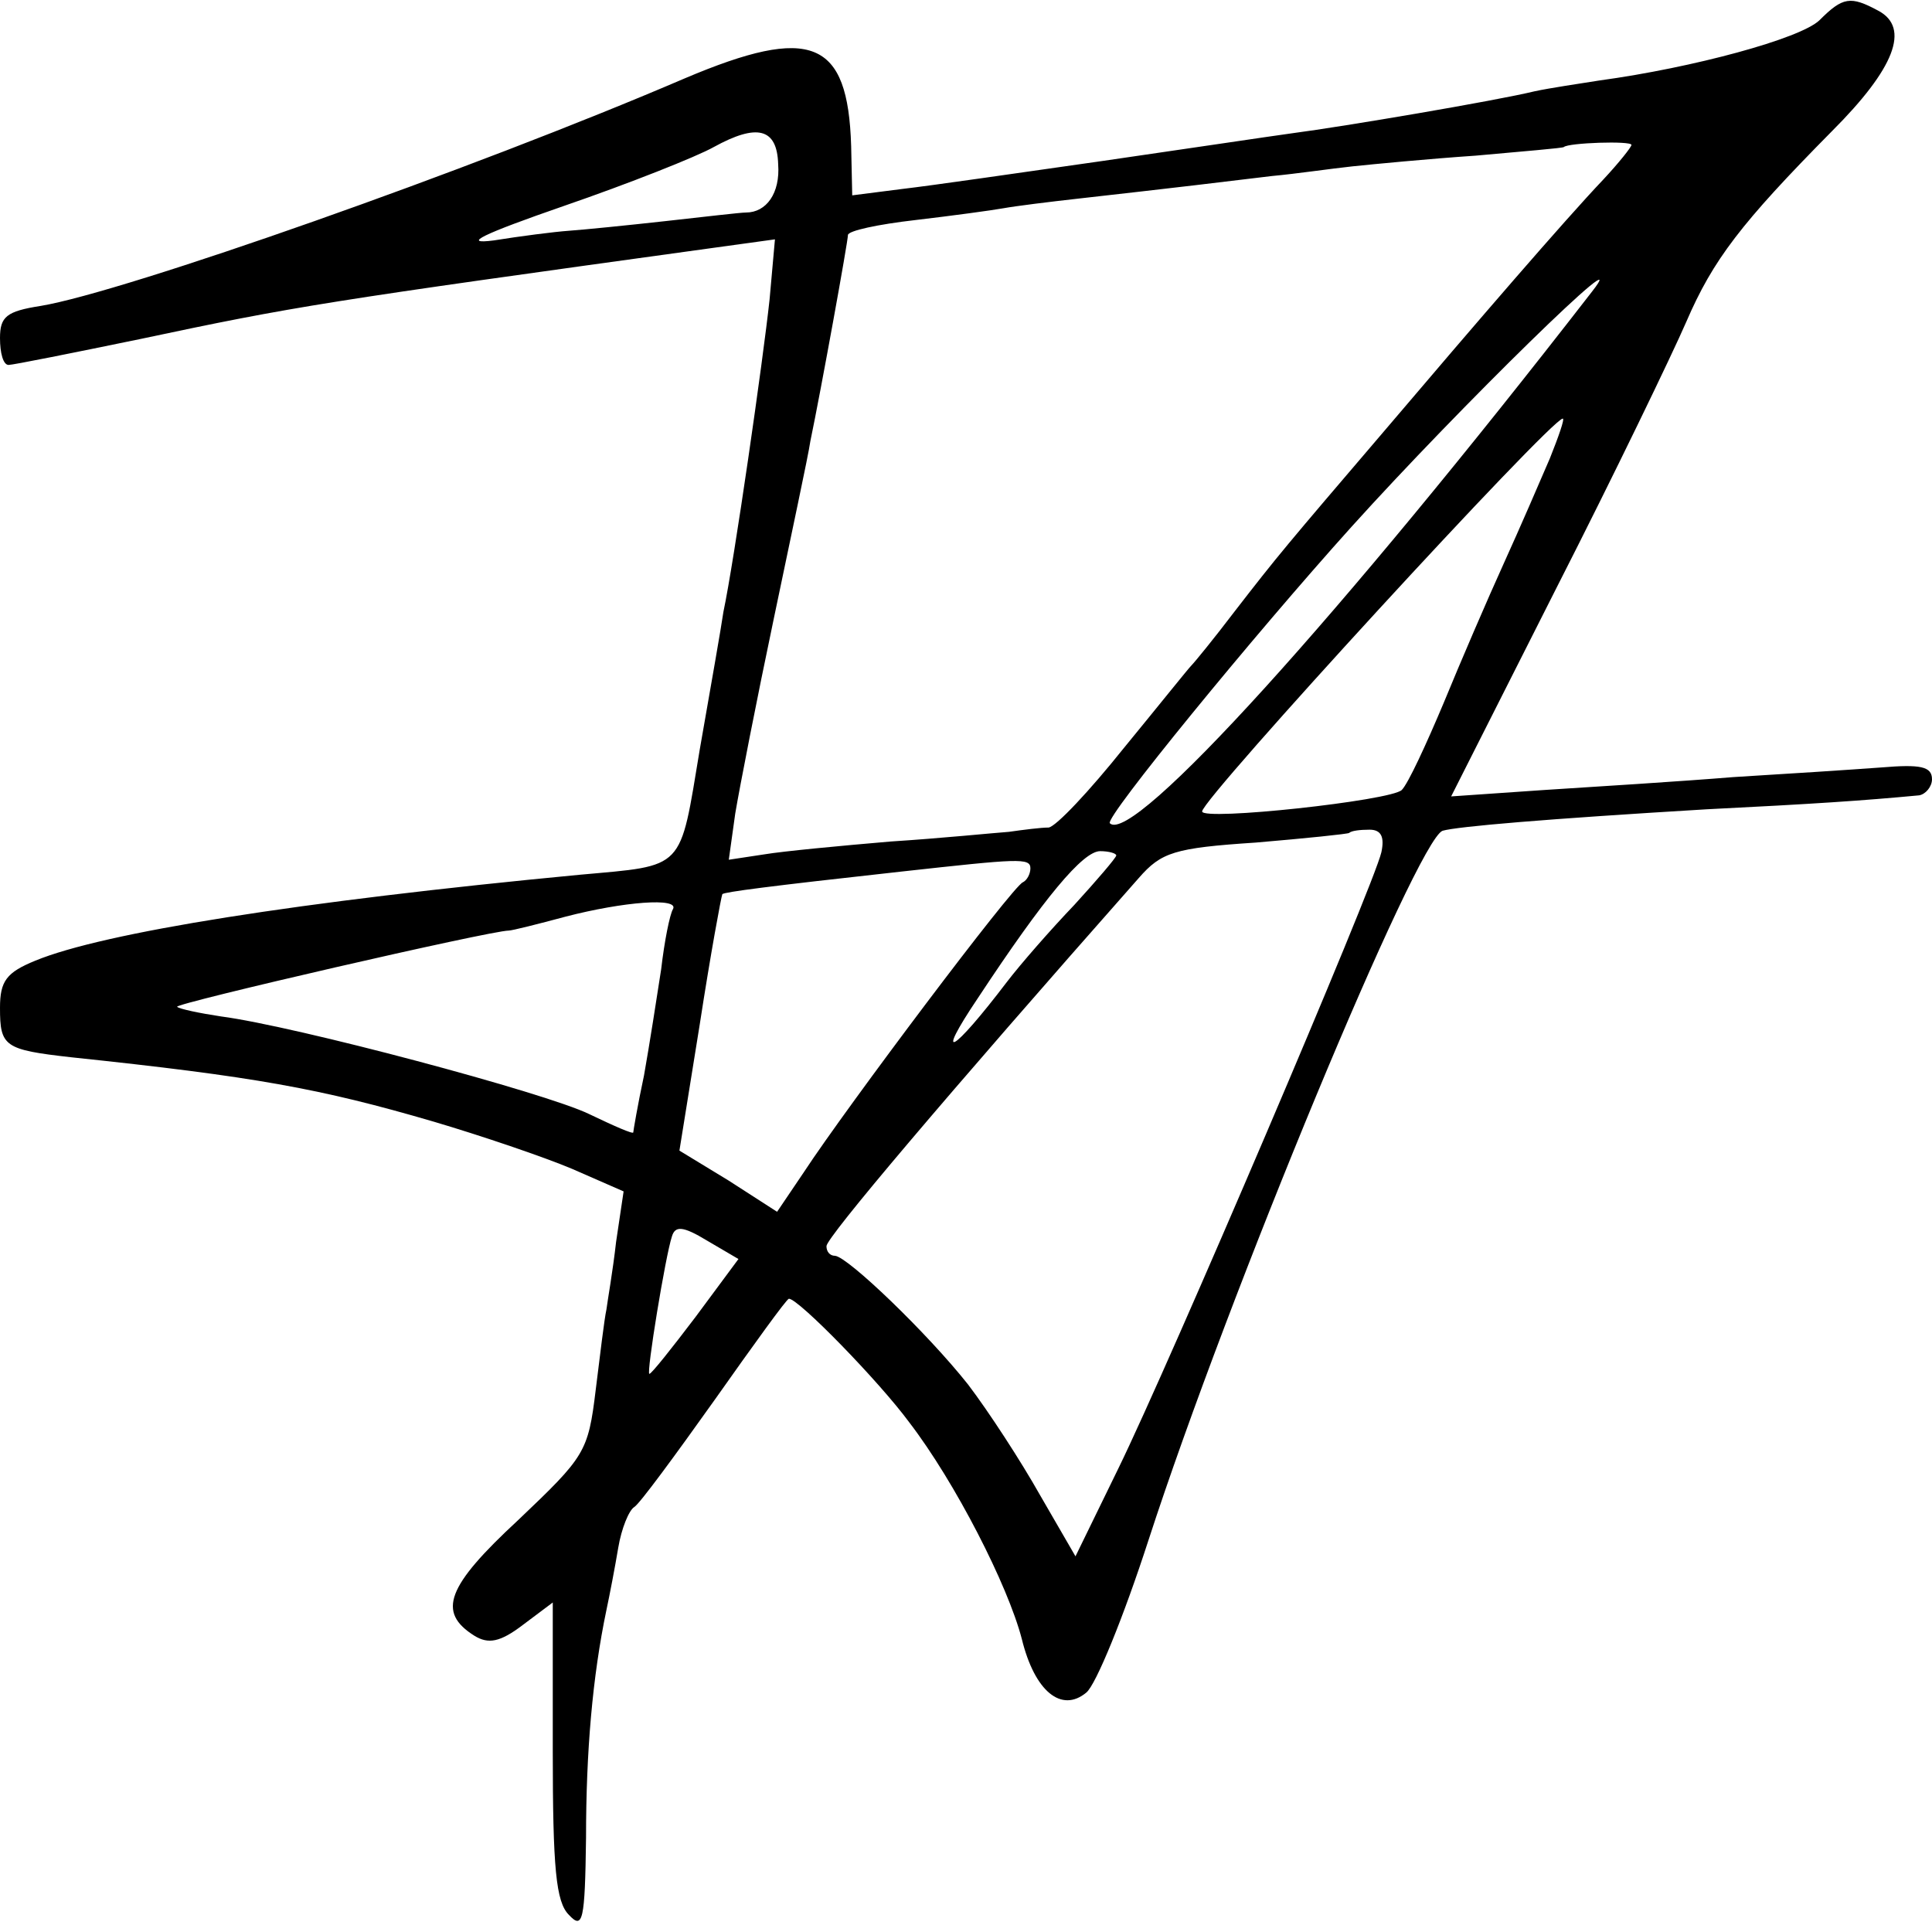
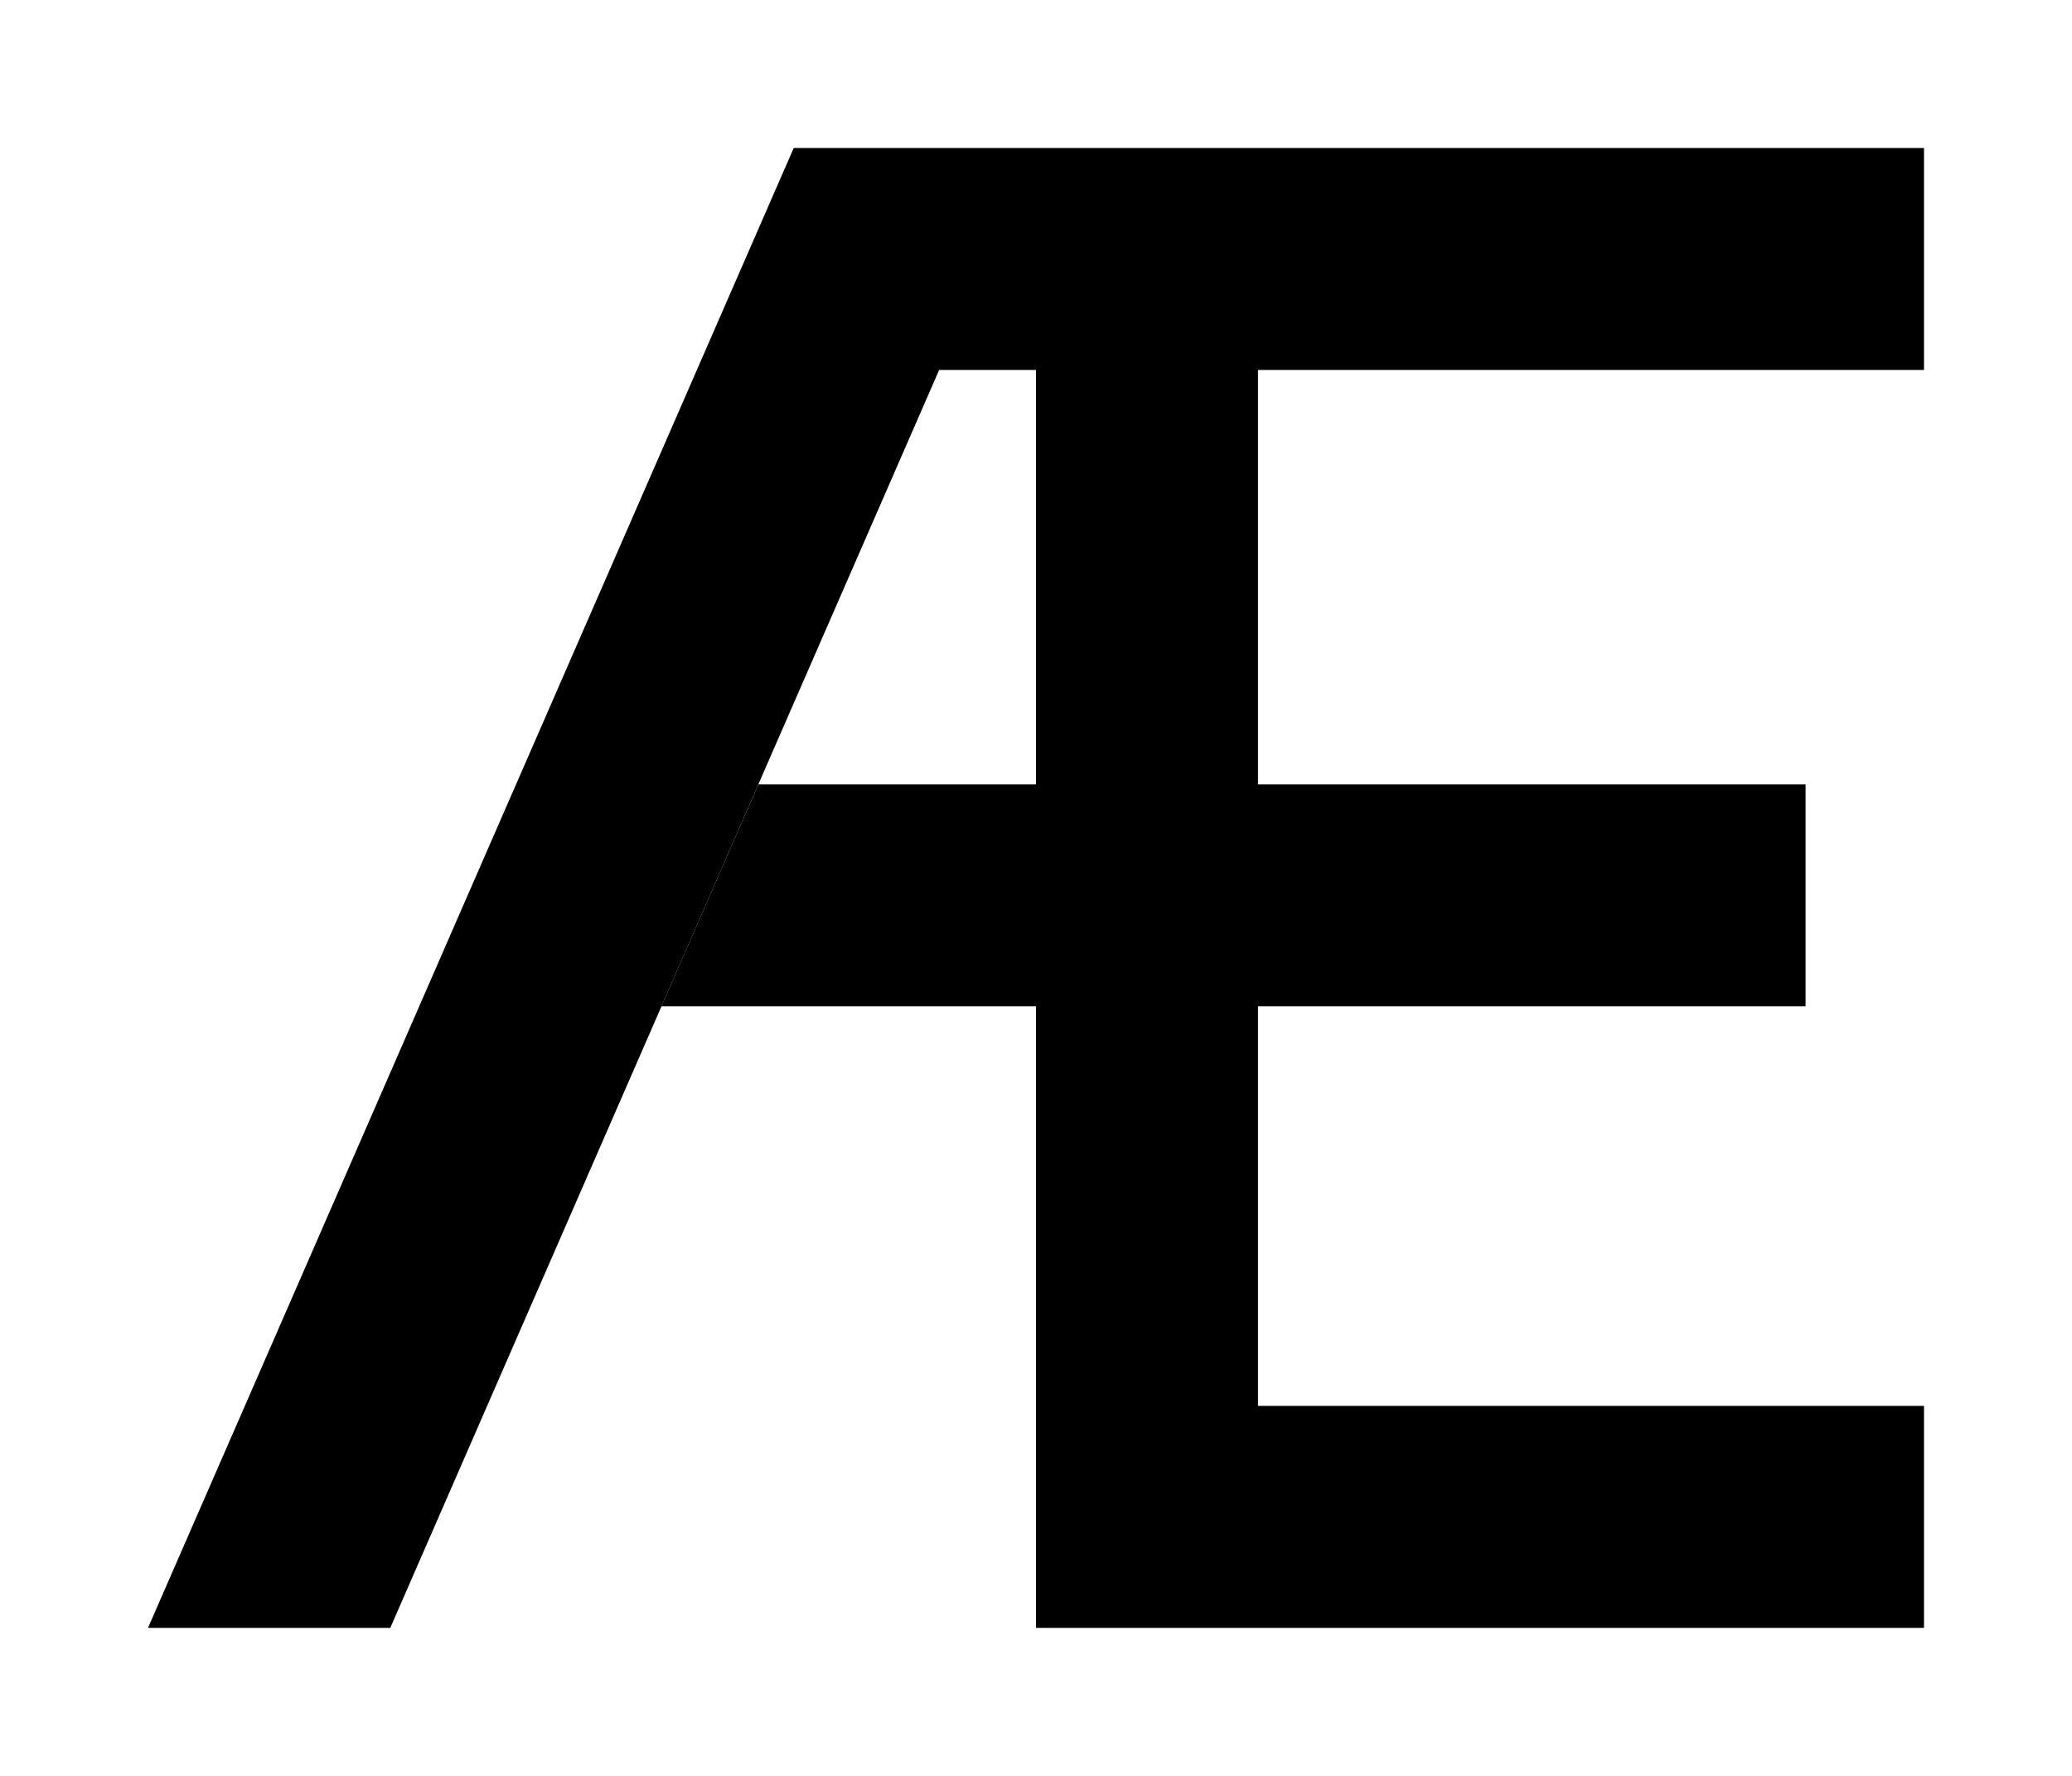
- <svg xmlns="http://www.w3.org/2000/svg" version="1.0" width="180pt" height="180pt" viewBox="0 0 180 180" preserveAspectRatio="xMidYMid meet">
-   <g transform="translate(0,180) scale(0.1,-0.1)" fill="#000000" stroke="none">
-     <path d="M1695 1781 c-18 -17 -117 -44 -205 -56 -19 -3 -46 -7 -60 -10 -37 -9 -179 -33 -225 -39 -22 -3 -102 -15 -178 -26 -77 -11 -160 -23 -186 -26 l-47 -6 -1 46 c-3 99 -37 113 -155 63 -198 -85 -522 -199 -600 -212 -32 -5 -38 -10 -38 -30 0 -14 3 -25 8 -25 4 0 59 11 122 24 146 31 172 35 534 85 l58 8 -5 -56 c-6 -56 -33 -244 -43 -291 -2 -14 -12 -71 -22 -128 -19 -114 -13 -108 -112 -117 -263 -25 -444 -54 -507 -80 -27 -11 -33 -19 -33 -44 0 -36 4 -39 66 -46 171 -18 232 -29 338 -60 44 -13 103 -33 129 -44 l48 -21 -7 -47 c-3 -27 -8 -55 -9 -63 -2 -9 -6 -43 -10 -75 -7 -58 -10 -62 -72 -121 -67 -62 -76 -86 -41 -108 13 -8 24 -6 45 10 l28 21 0 -138 c0 -110 3 -141 15 -153 13 -14 15 -6 16 72 0 80 6 150 19 212 3 14 8 40 11 58 3 18 10 35 15 38 5 3 38 48 75 100 36 51 67 94 69 94 9 0 84 -77 112 -115 43 -56 92 -152 105 -202 12 -49 37 -69 60 -50 9 7 35 71 58 142 75 231 250 652 274 661 14 4 96 11 246 20 100 5 145 8 198 13 6 1 12 8 12 15 0 12 -11 14 -47 11 -27 -2 -88 -6 -138 -9 -49 -4 -129 -9 -176 -12 l-87 -6 98 194 c54 106 108 218 121 248 25 58 51 92 136 178 58 58 73 96 43 112 -26 14 -33 13 -55 -9z m-970 -134 c2 -27 -11 -45 -30 -45 -5 0 -39 -4 -75 -8 -36 -4 -76 -8 -90 -9 -14 -1 -45 -5 -70 -9 -31 -4 -10 6 65 32 61 21 124 46 140 55 40 22 59 18 60 -16z m795 18 c0 -2 -12 -17 -26 -32 -37 -39 -118 -133 -203 -233 -94 -110 -100 -117 -141 -170 -19 -25 -37 -47 -40 -50 -3 -3 -31 -38 -63 -77 -32 -40 -63 -73 -70 -74 -7 0 -23 -2 -37 -4 -14 -1 -63 -6 -110 -9 -47 -4 -100 -9 -118 -12 l-33 -5 6 43 c4 24 20 106 36 182 16 77 32 151 34 165 10 48 35 186 35 192 0 4 28 10 63 14 34 4 71 9 82 11 11 2 43 6 70 9 89 10 139 16 180 21 22 2 56 7 75 9 19 2 71 7 115 10 44 4 81 7 82 8 4 4 63 6 63 2z m-37 -137 c-234 -302 -428 -516 -449 -495 -5 5 134 175 225 276 101 112 268 275 224 219z m-39 -155 c-9 -21 -28 -65 -43 -98 -15 -33 -40 -91 -56 -130 -16 -38 -33 -75 -39 -81 -10 -10 -186 -29 -186 -20 0 12 325 366 336 366 2 0 -4 -17 -12 -37z m-157 -367 c-7 -31 -198 -478 -245 -574 l-40 -82 -33 57 c-18 32 -48 78 -67 103 -38 48 -112 119 -124 120 -5 0 -8 4 -8 9 0 8 109 137 291 343 21 24 33 28 109 33 47 4 86 8 87 9 2 2 10 3 19 3 11 0 14 -7 11 -21z m-247 -3 c0 -2 -18 -23 -39 -46 -22 -23 -50 -55 -63 -72 -51 -67 -68 -76 -27 -15 62 94 98 137 114 137 8 0 15 -2 15 -4z m-80 -12 c0 -5 -3 -11 -7 -13 -9 -3 -164 -209 -204 -270 l-25 -37 -45 29 -46 28 19 118 c10 65 20 119 21 121 3 2 40 7 167 21 109 12 120 13 120 3z m-333 -38 c-3 -5 -8 -30 -11 -56 -4 -26 -11 -71 -16 -99 -6 -28 -10 -52 -10 -53 0 -2 -18 6 -41 17 -41 20 -274 82 -343 91 -20 3 -39 7 -41 9 -3 3 292 71 309 71 3 0 27 6 53 13 54 14 106 18 100 7z m21 -380 c-22 -29 -41 -53 -43 -53 -3 0 15 110 21 128 3 10 10 10 33 -4 l29 -17 -40 -54z" />
-   </g>
+ <svg xmlns="http://www.w3.org/2000/svg" viewBox="-10 -10 140 120" role="img" aria-label="ApoloElectro symbol">
+   <path fill="#000" d="M0 100L43.63 0L60 0L16.37 100ZM60 0H75V100H60ZM43.63 0H120V15H43.63ZM60 85H120V100H60Z" />
+   <path fill="#000" d="M41.24 43L112 43L112 58L34.69 58Z" />
</svg>
